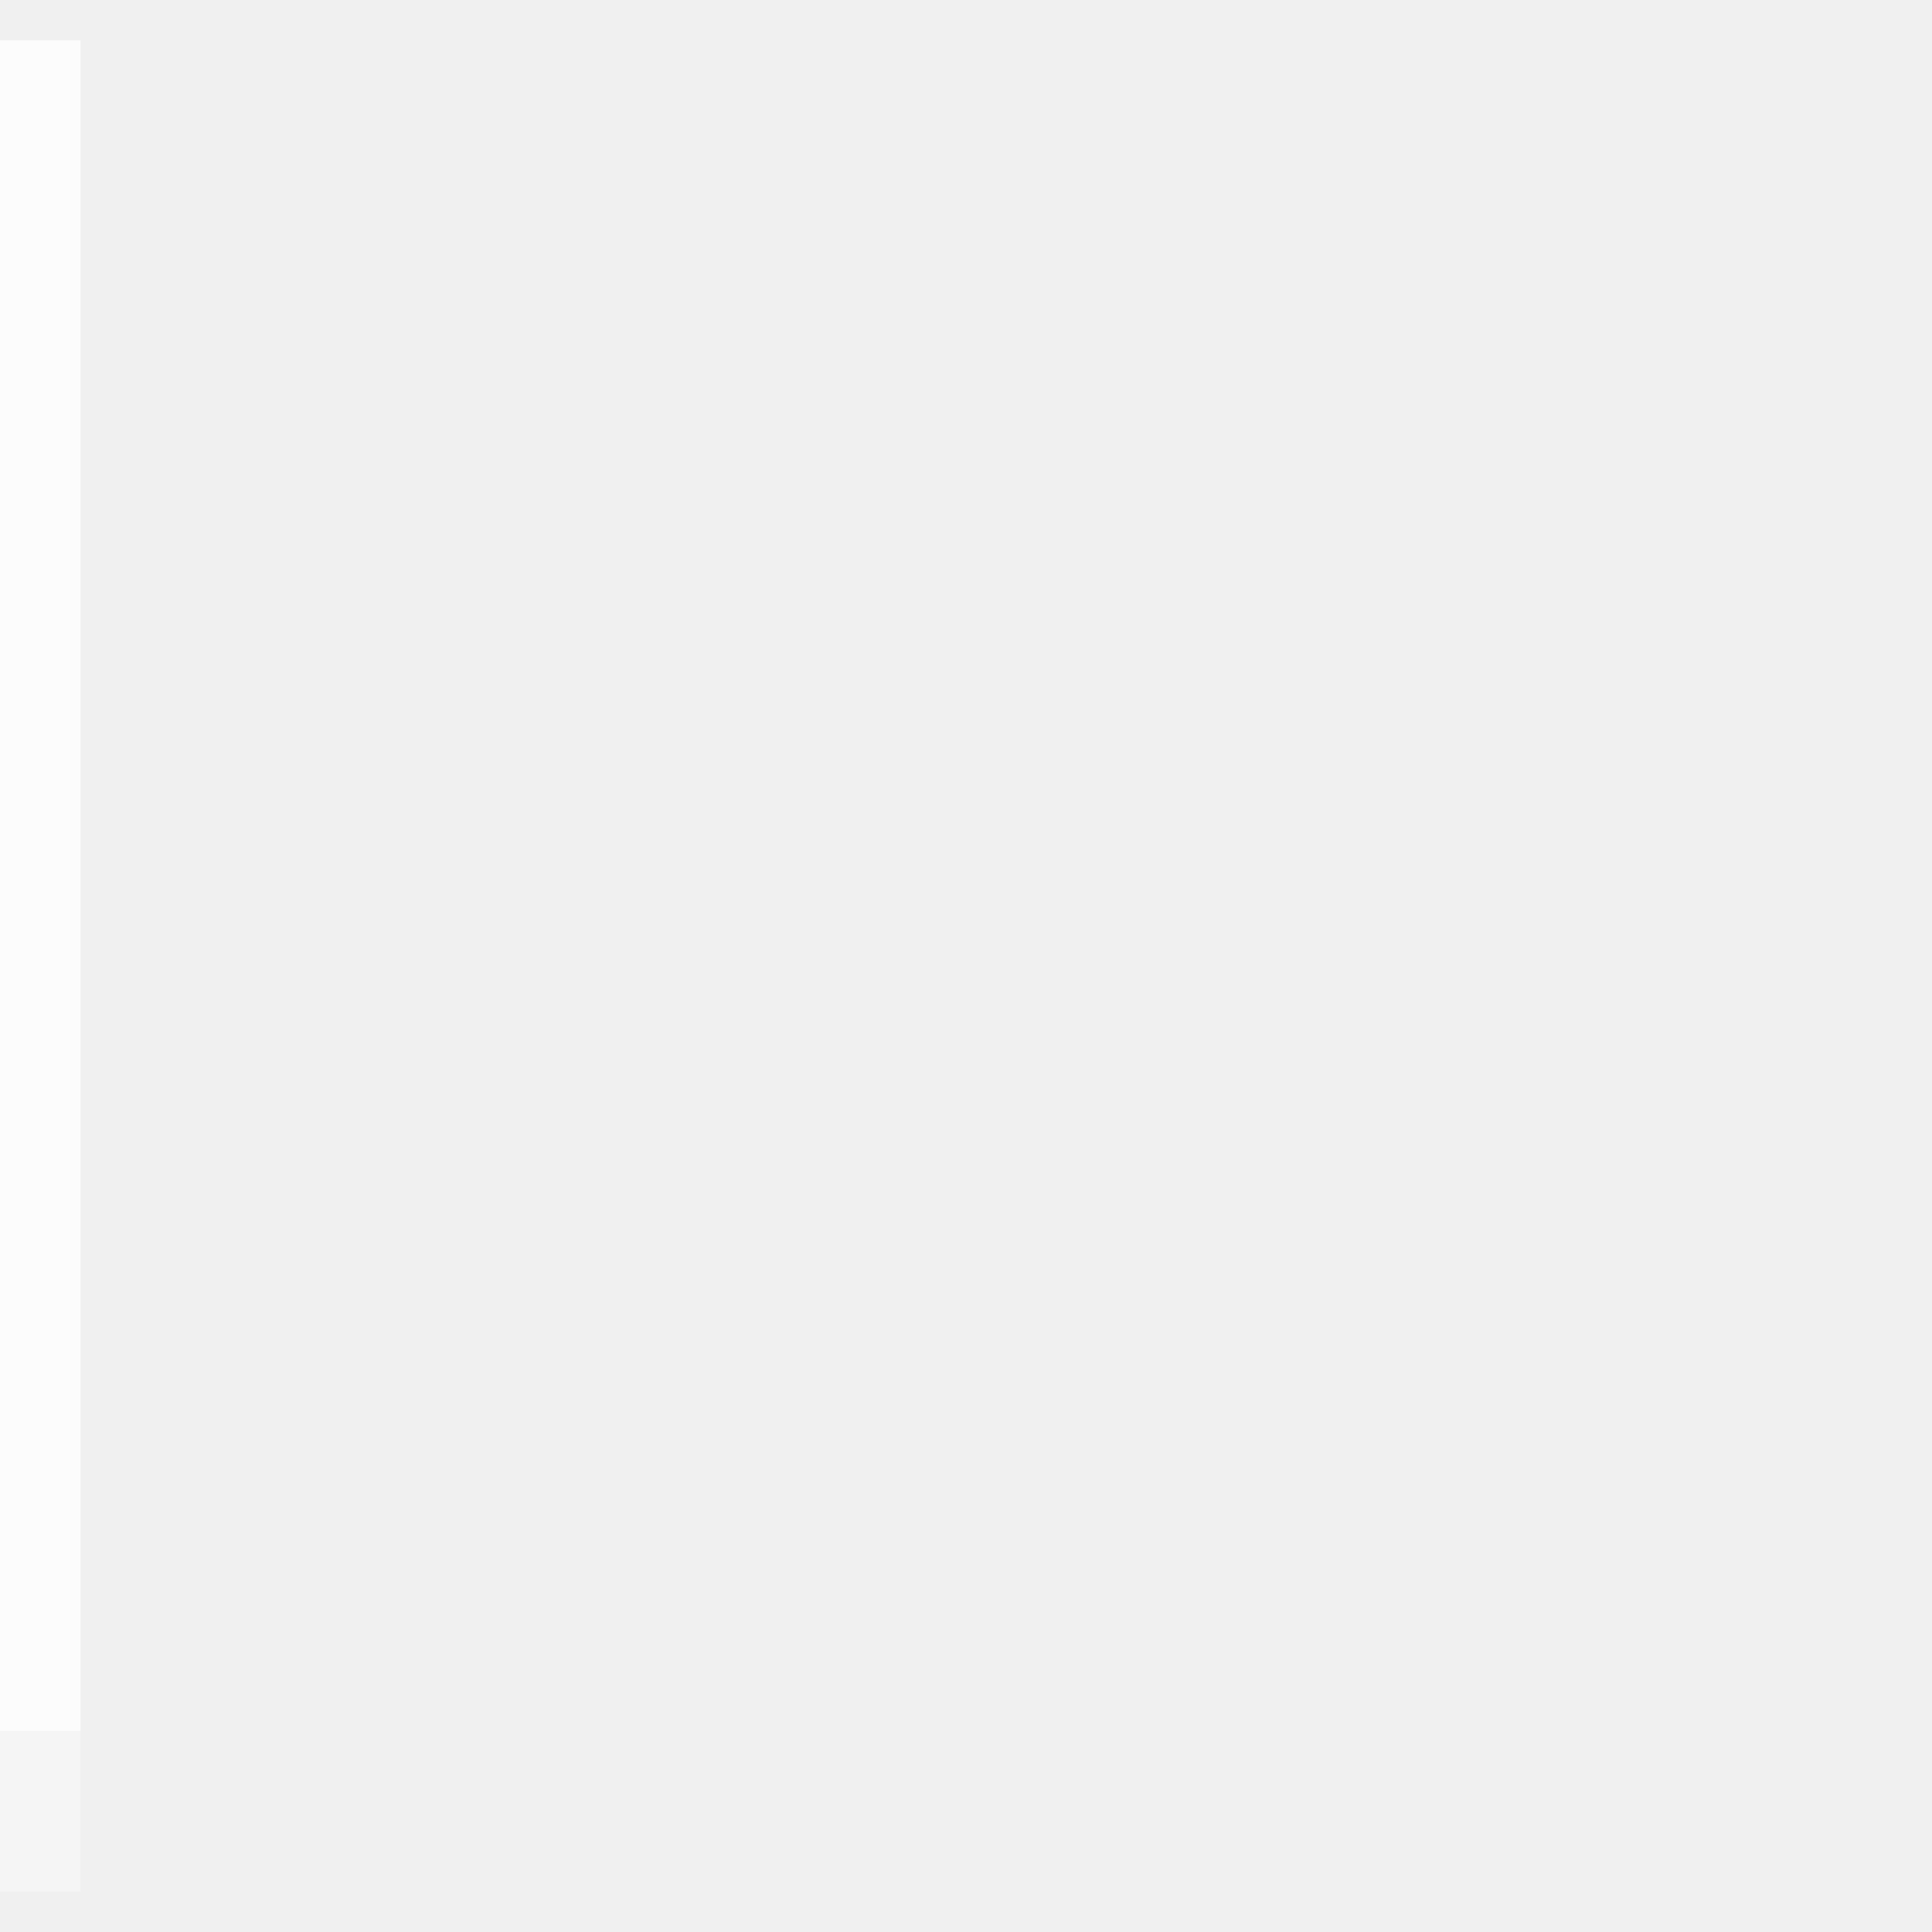
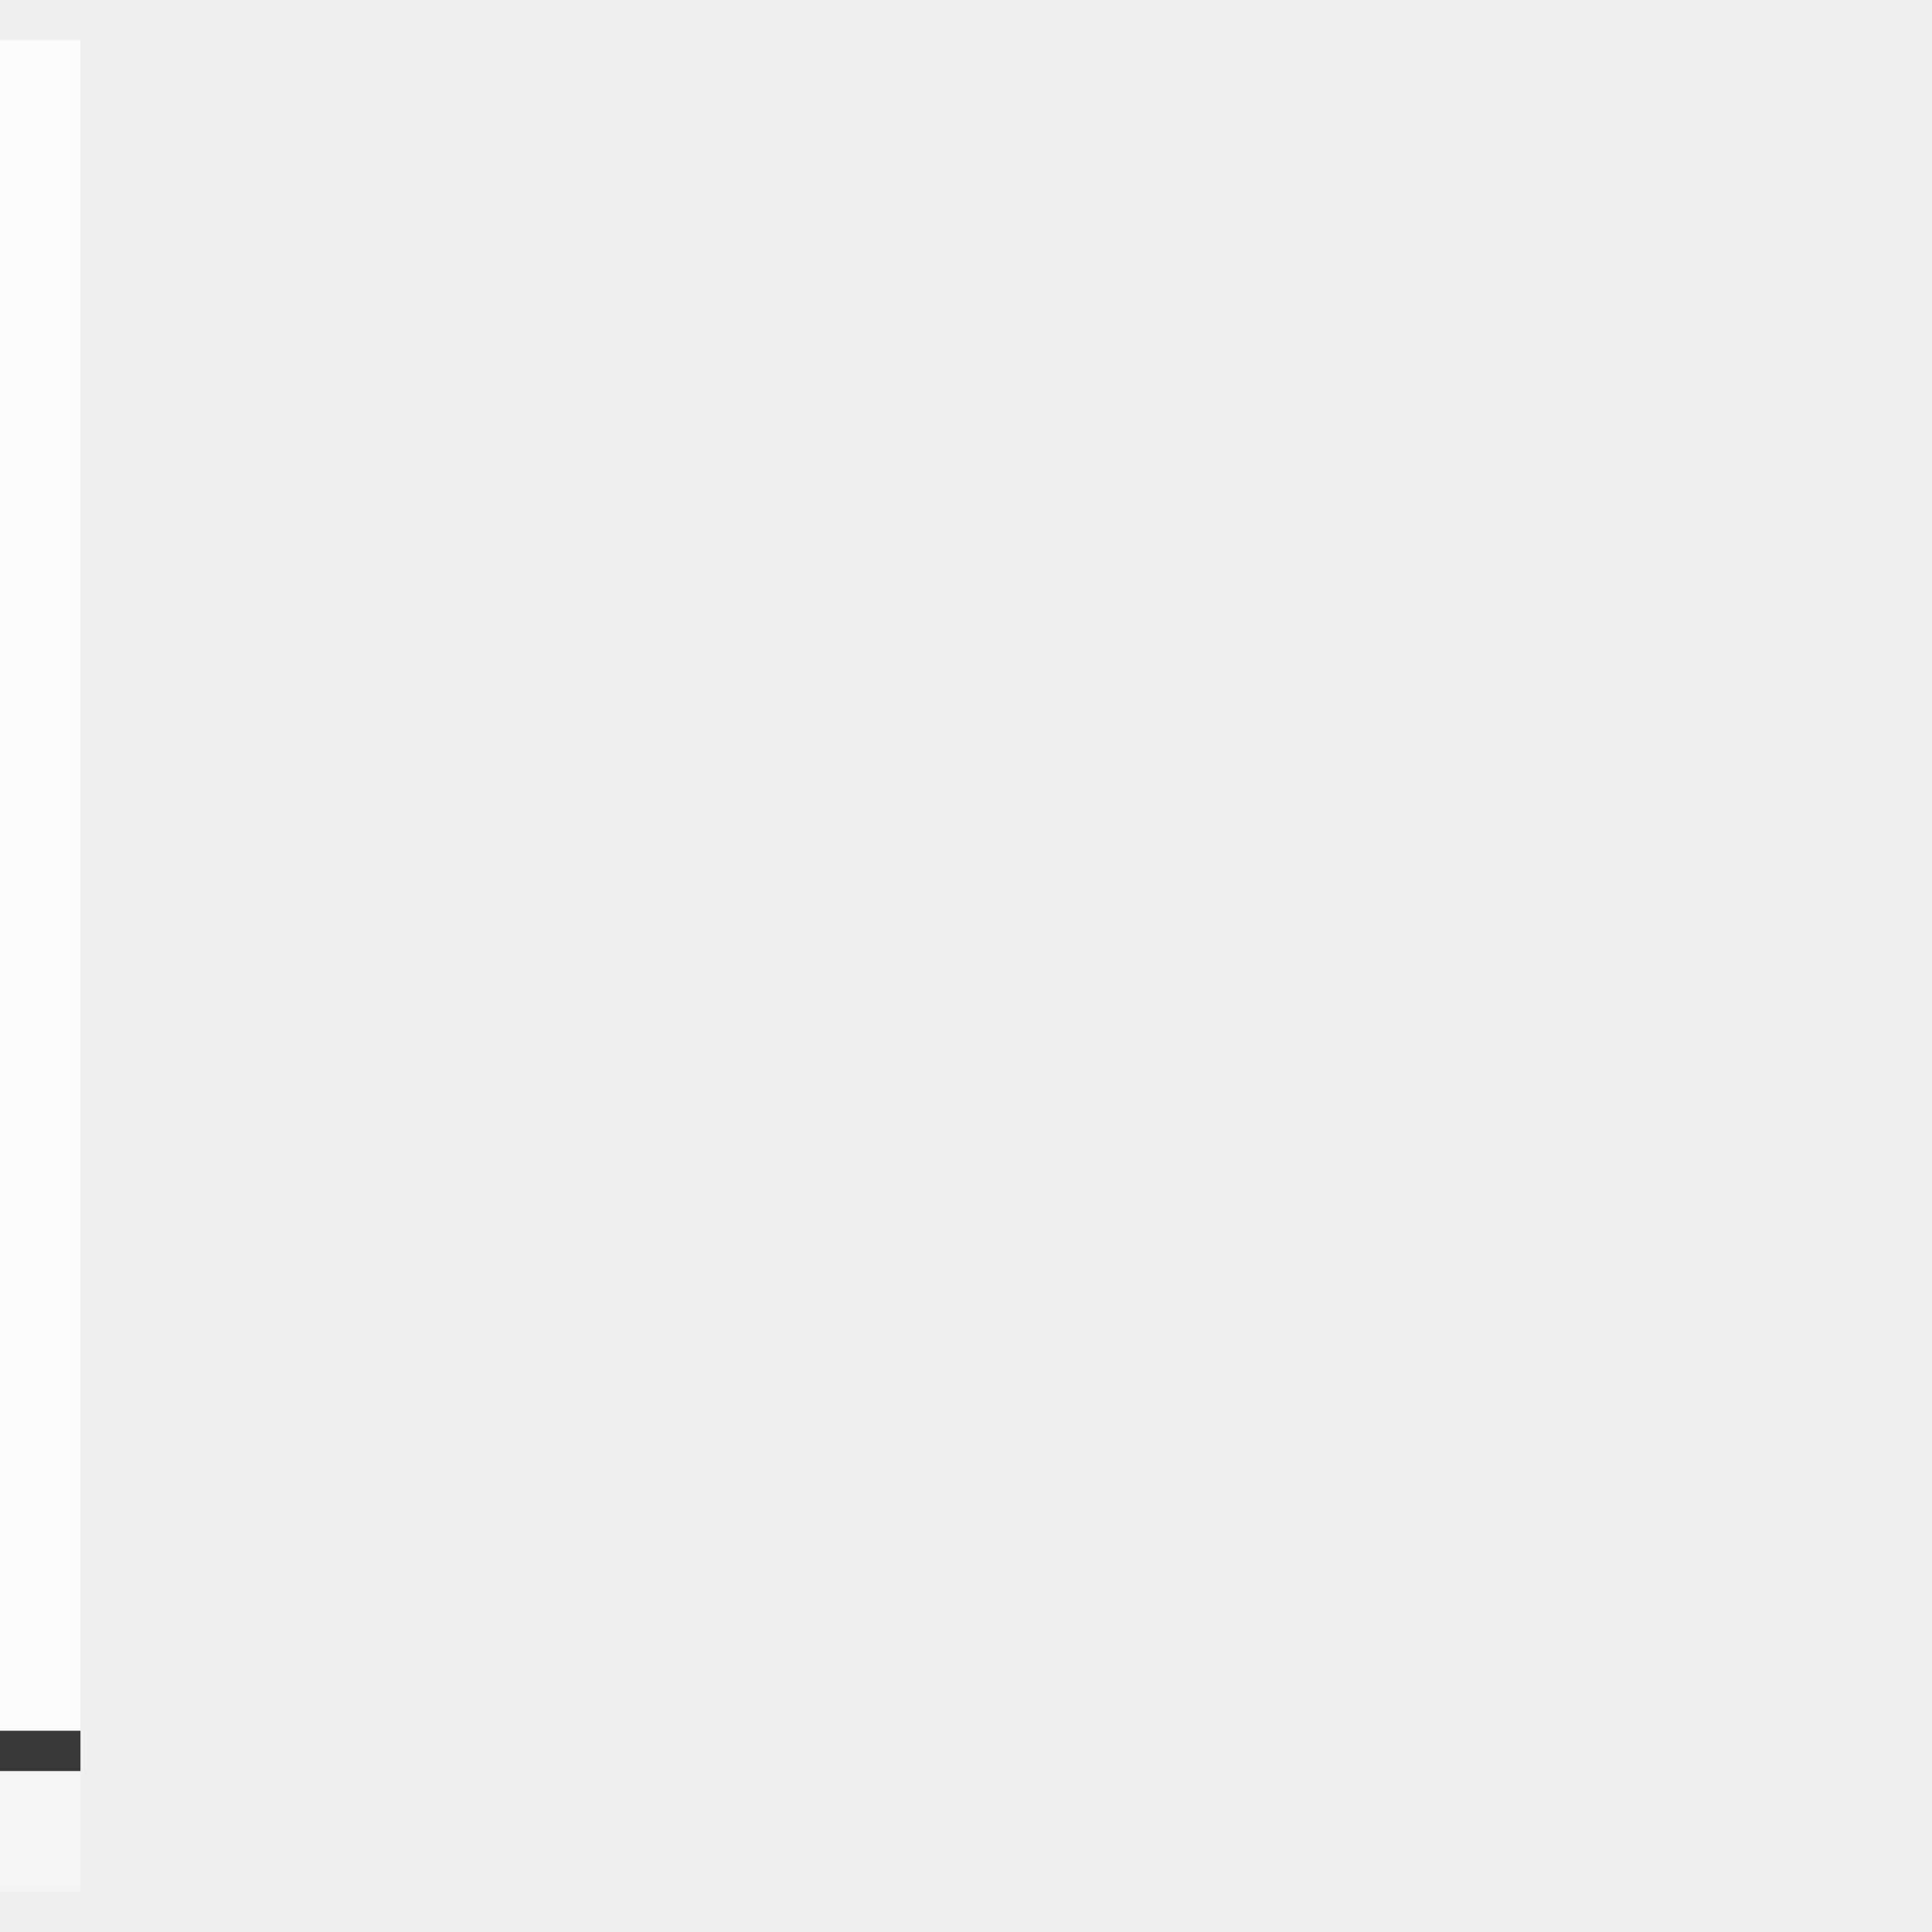
<svg xmlns="http://www.w3.org/2000/svg" width="48" height="48" viewBox="0 0 12.7 12.7" version="1.1" id="svg8">
  <defs id="defs2" />
  <g id="layer1" transform="translate(0,-284.3)">
-     <g id="g842" transform="scale(0.6666667,1)">
-       <path id="rect819" d="m 0,284.565 v 11.113 h 0.794 v -11.113 z" style="fill:#ffffff;fill-opacity:0.784;stroke:none;stroke-width:0.385;stroke-miterlimit:4;stroke-dasharray:none;stroke-opacity:0.071" />
-       <path style="fill:#ffffff;fill-opacity:0.329;stroke:none;stroke-width:0.119;stroke-miterlimit:4;stroke-dasharray:none;stroke-opacity:0.071" d="m 0,296.735 v -1.058 h 0.794 v 1.058 z" id="path2798" />
+     <g id="g2708">
+       <g transform="scale(0.6666667,1)" id="g842">
+         <path style="fill:#ffffff;fill-opacity:0.784;stroke:none;stroke-width:0.385;stroke-miterlimit:4;stroke-dasharray:none;stroke-opacity:0.071" d="m 0,284.565 v 11.113 h 0.794 v -11.113 z" id="rect819" />
+         <path id="path2798" d="m 0,296.735 v -1.058 h 0.794 v 1.058 z" style="fill:#ffffff;fill-opacity:0.329;stroke:none;stroke-width:0.119;stroke-miterlimit:4;stroke-dasharray:none;stroke-opacity:0.071" />
+       </g>
+       <rect y="295.677" x="-4.4408921e-16" height="0.265" width="0.529" id="rect2562" style="fill:#1a1a1a;fill-opacity:0.863;stroke:none;stroke-width:0.054;stroke-miterlimit:4;stroke-dasharray:none;stroke-opacity:0.071" />
    </g>
  </g>
</svg>
